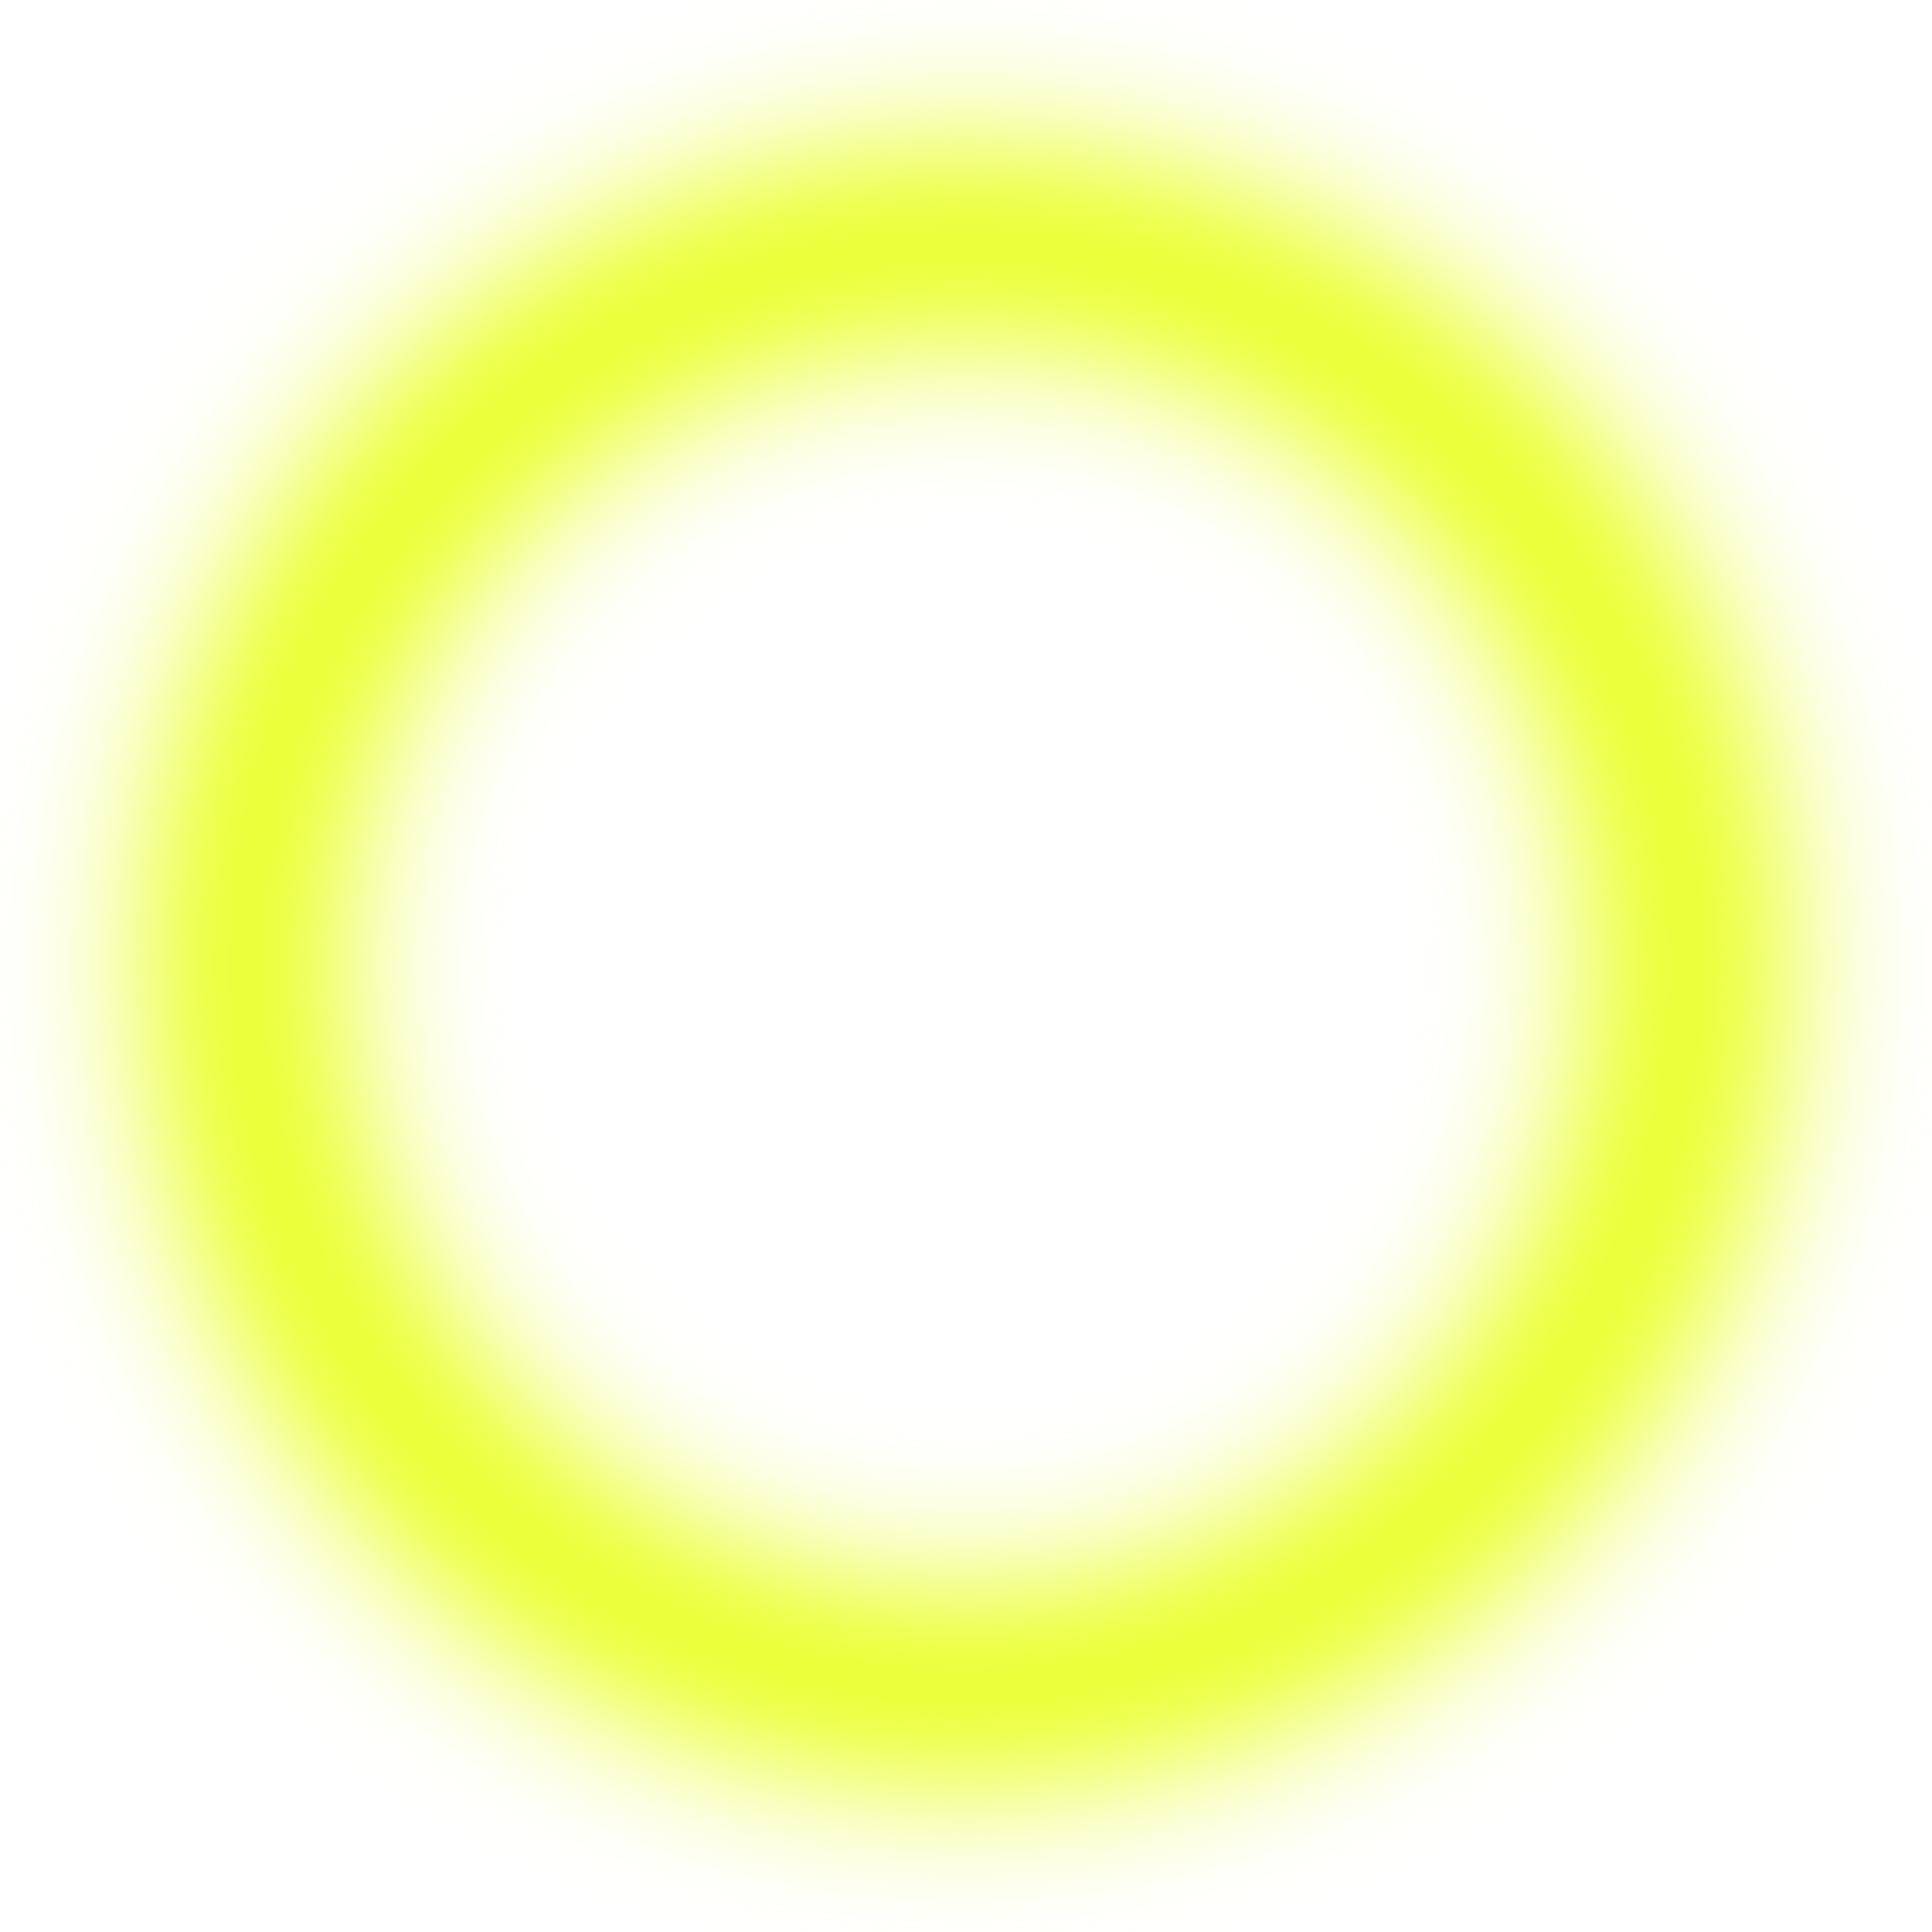
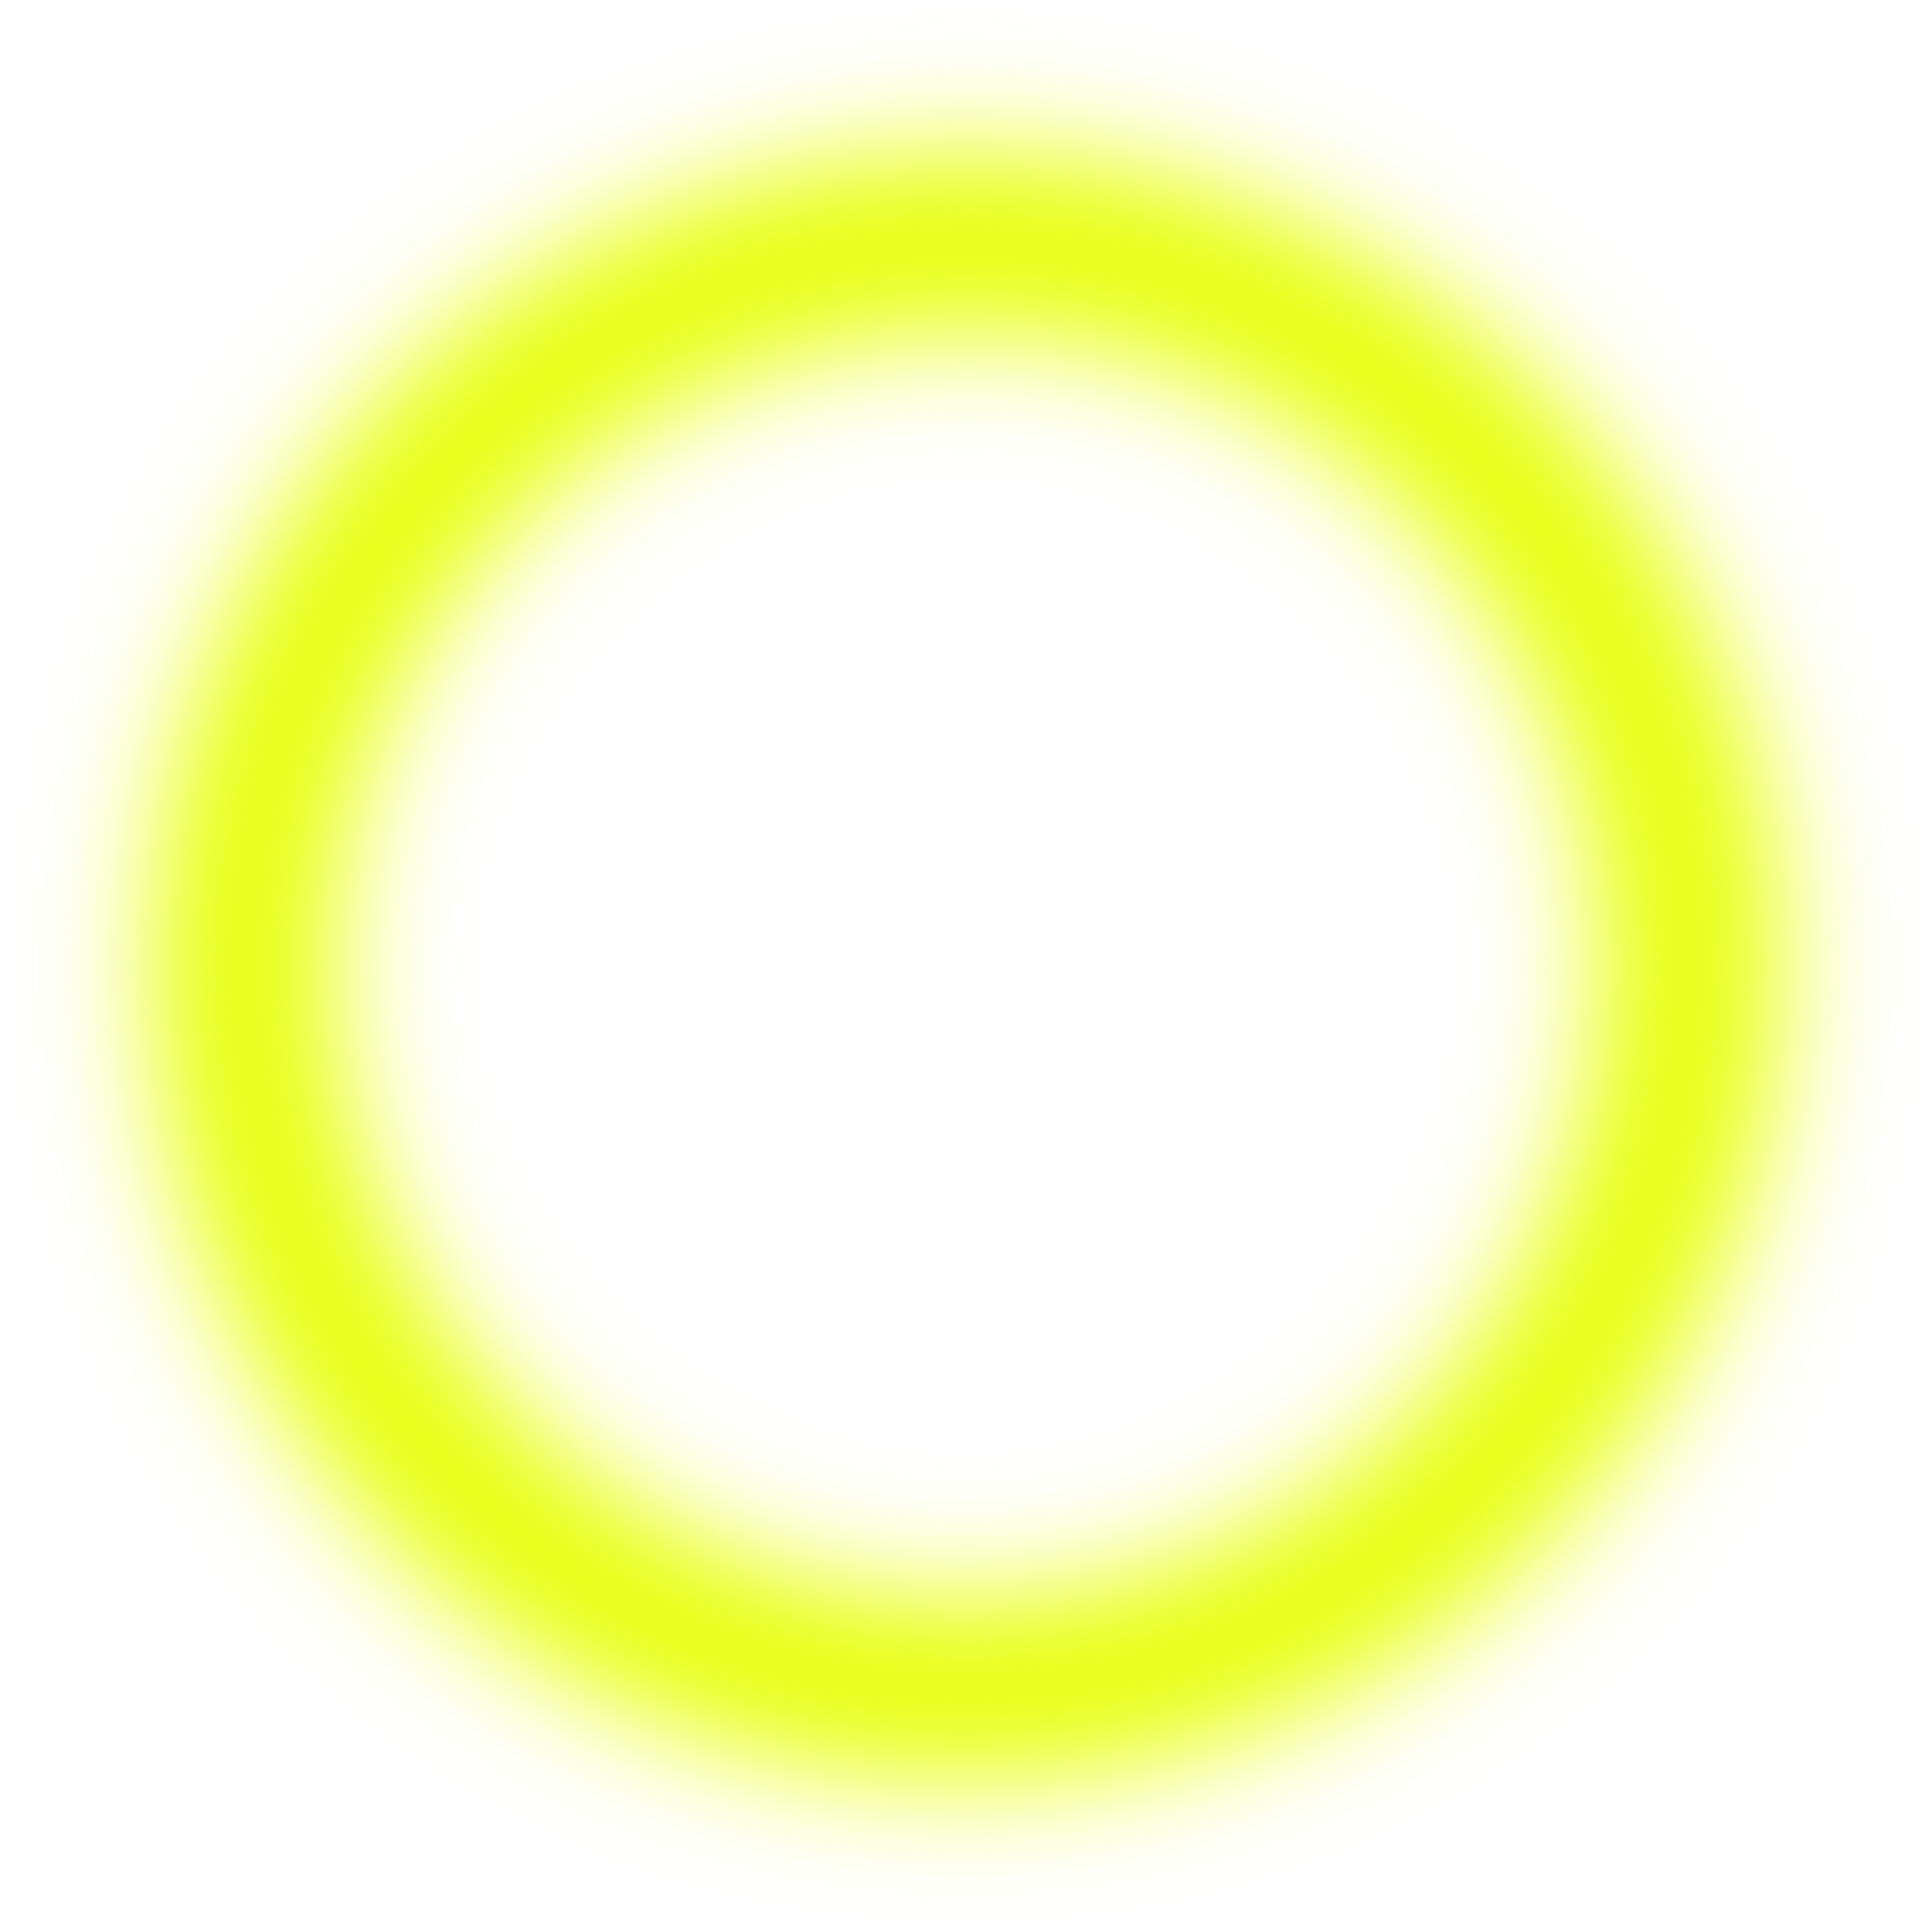
<svg xmlns="http://www.w3.org/2000/svg" preserveAspectRatio="none" overflow="visible" style="display: block;" width="1677.29" height="1677.29" viewBox="0 0 1677.29 1677.29" fill="none">
  <g id="Ellipse 2" filter="url(#filter0_f_0_34)">
    <circle cx="838.644" cy="838.644" r="628.5" stroke="#E6FF03" stroke-width="155.116" />
  </g>
  <defs>
    <filter id="filter0_f_0_34" x="-7.62939e-06" y="-7.62939e-06" width="1677.29" height="1677.29" filterUnits="userSpaceOnUse" color-interpolation-filters="sRGB">
      <feFlood flood-opacity="0" result="BackgroundImageFix" />
      <feBlend mode="normal" in="SourceGraphic" in2="BackgroundImageFix" result="shape" />
-       <feGaussianBlur stdDeviation="66.293" result="effect1_foregroundBlur_0_34" />
+       <feGaussianBlur stdDeviation="52" result="effect1_foregroundBlur_0_34" />
    </filter>
  </defs>
</svg>
